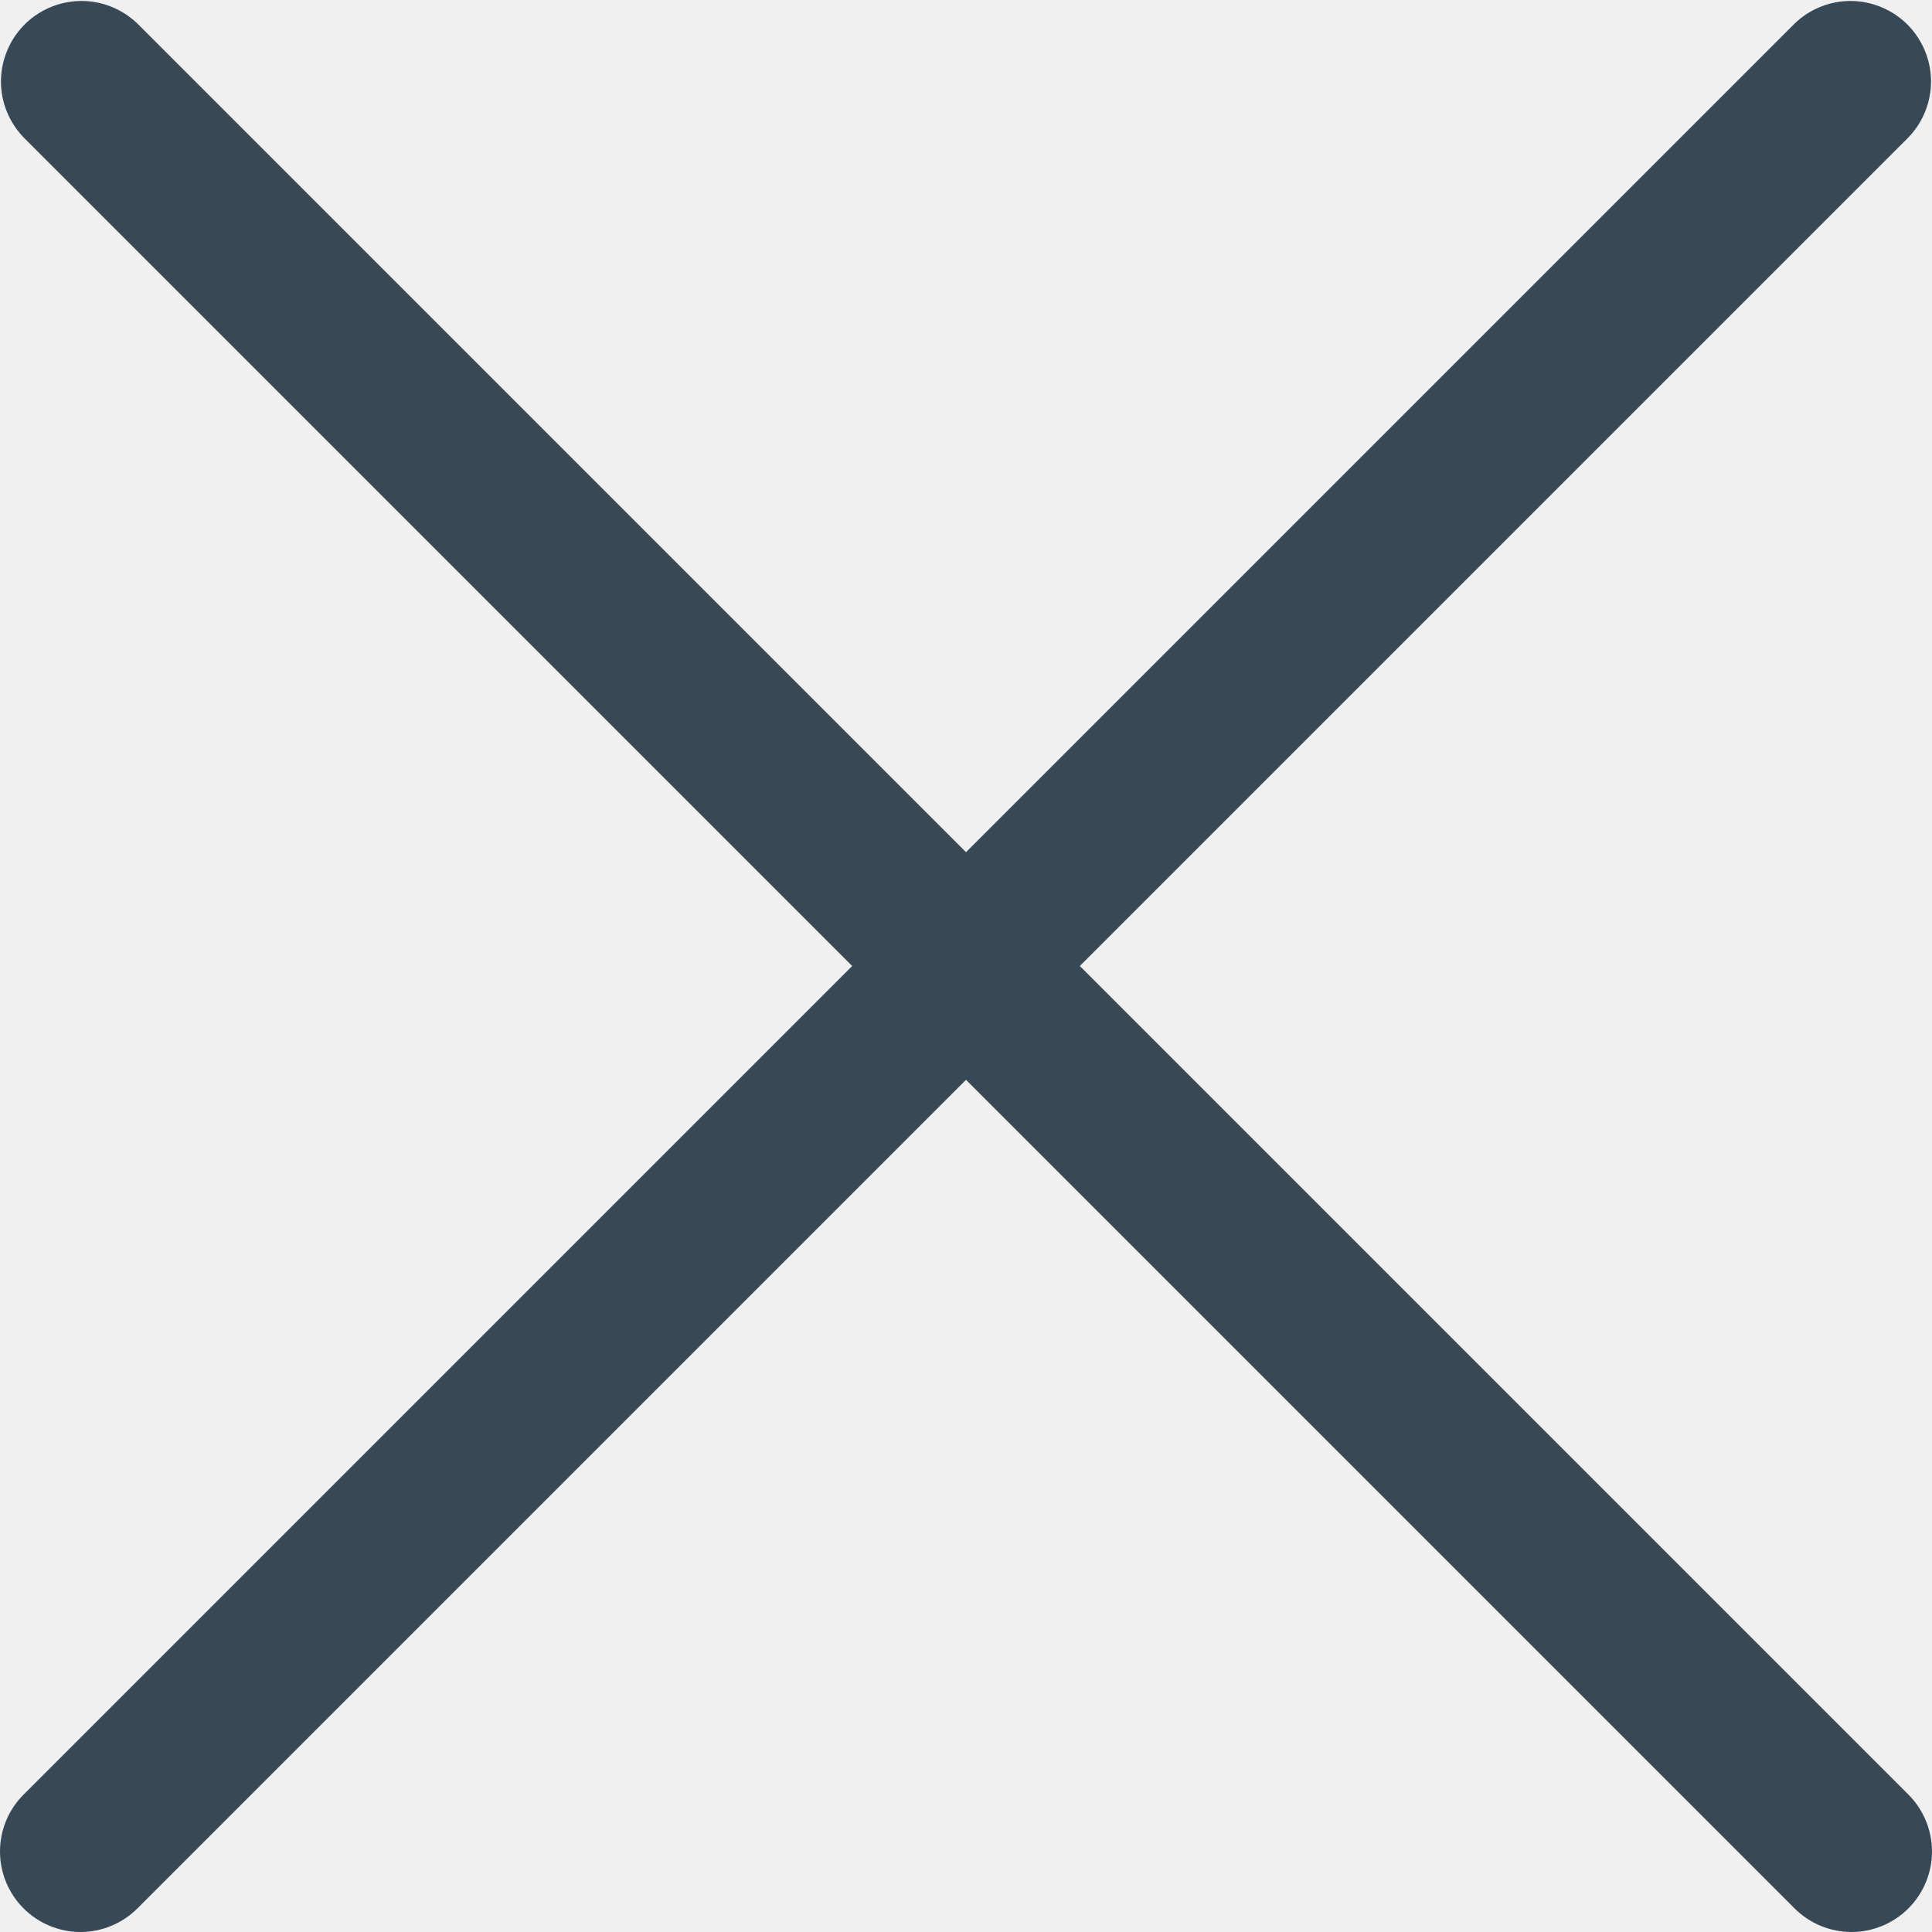
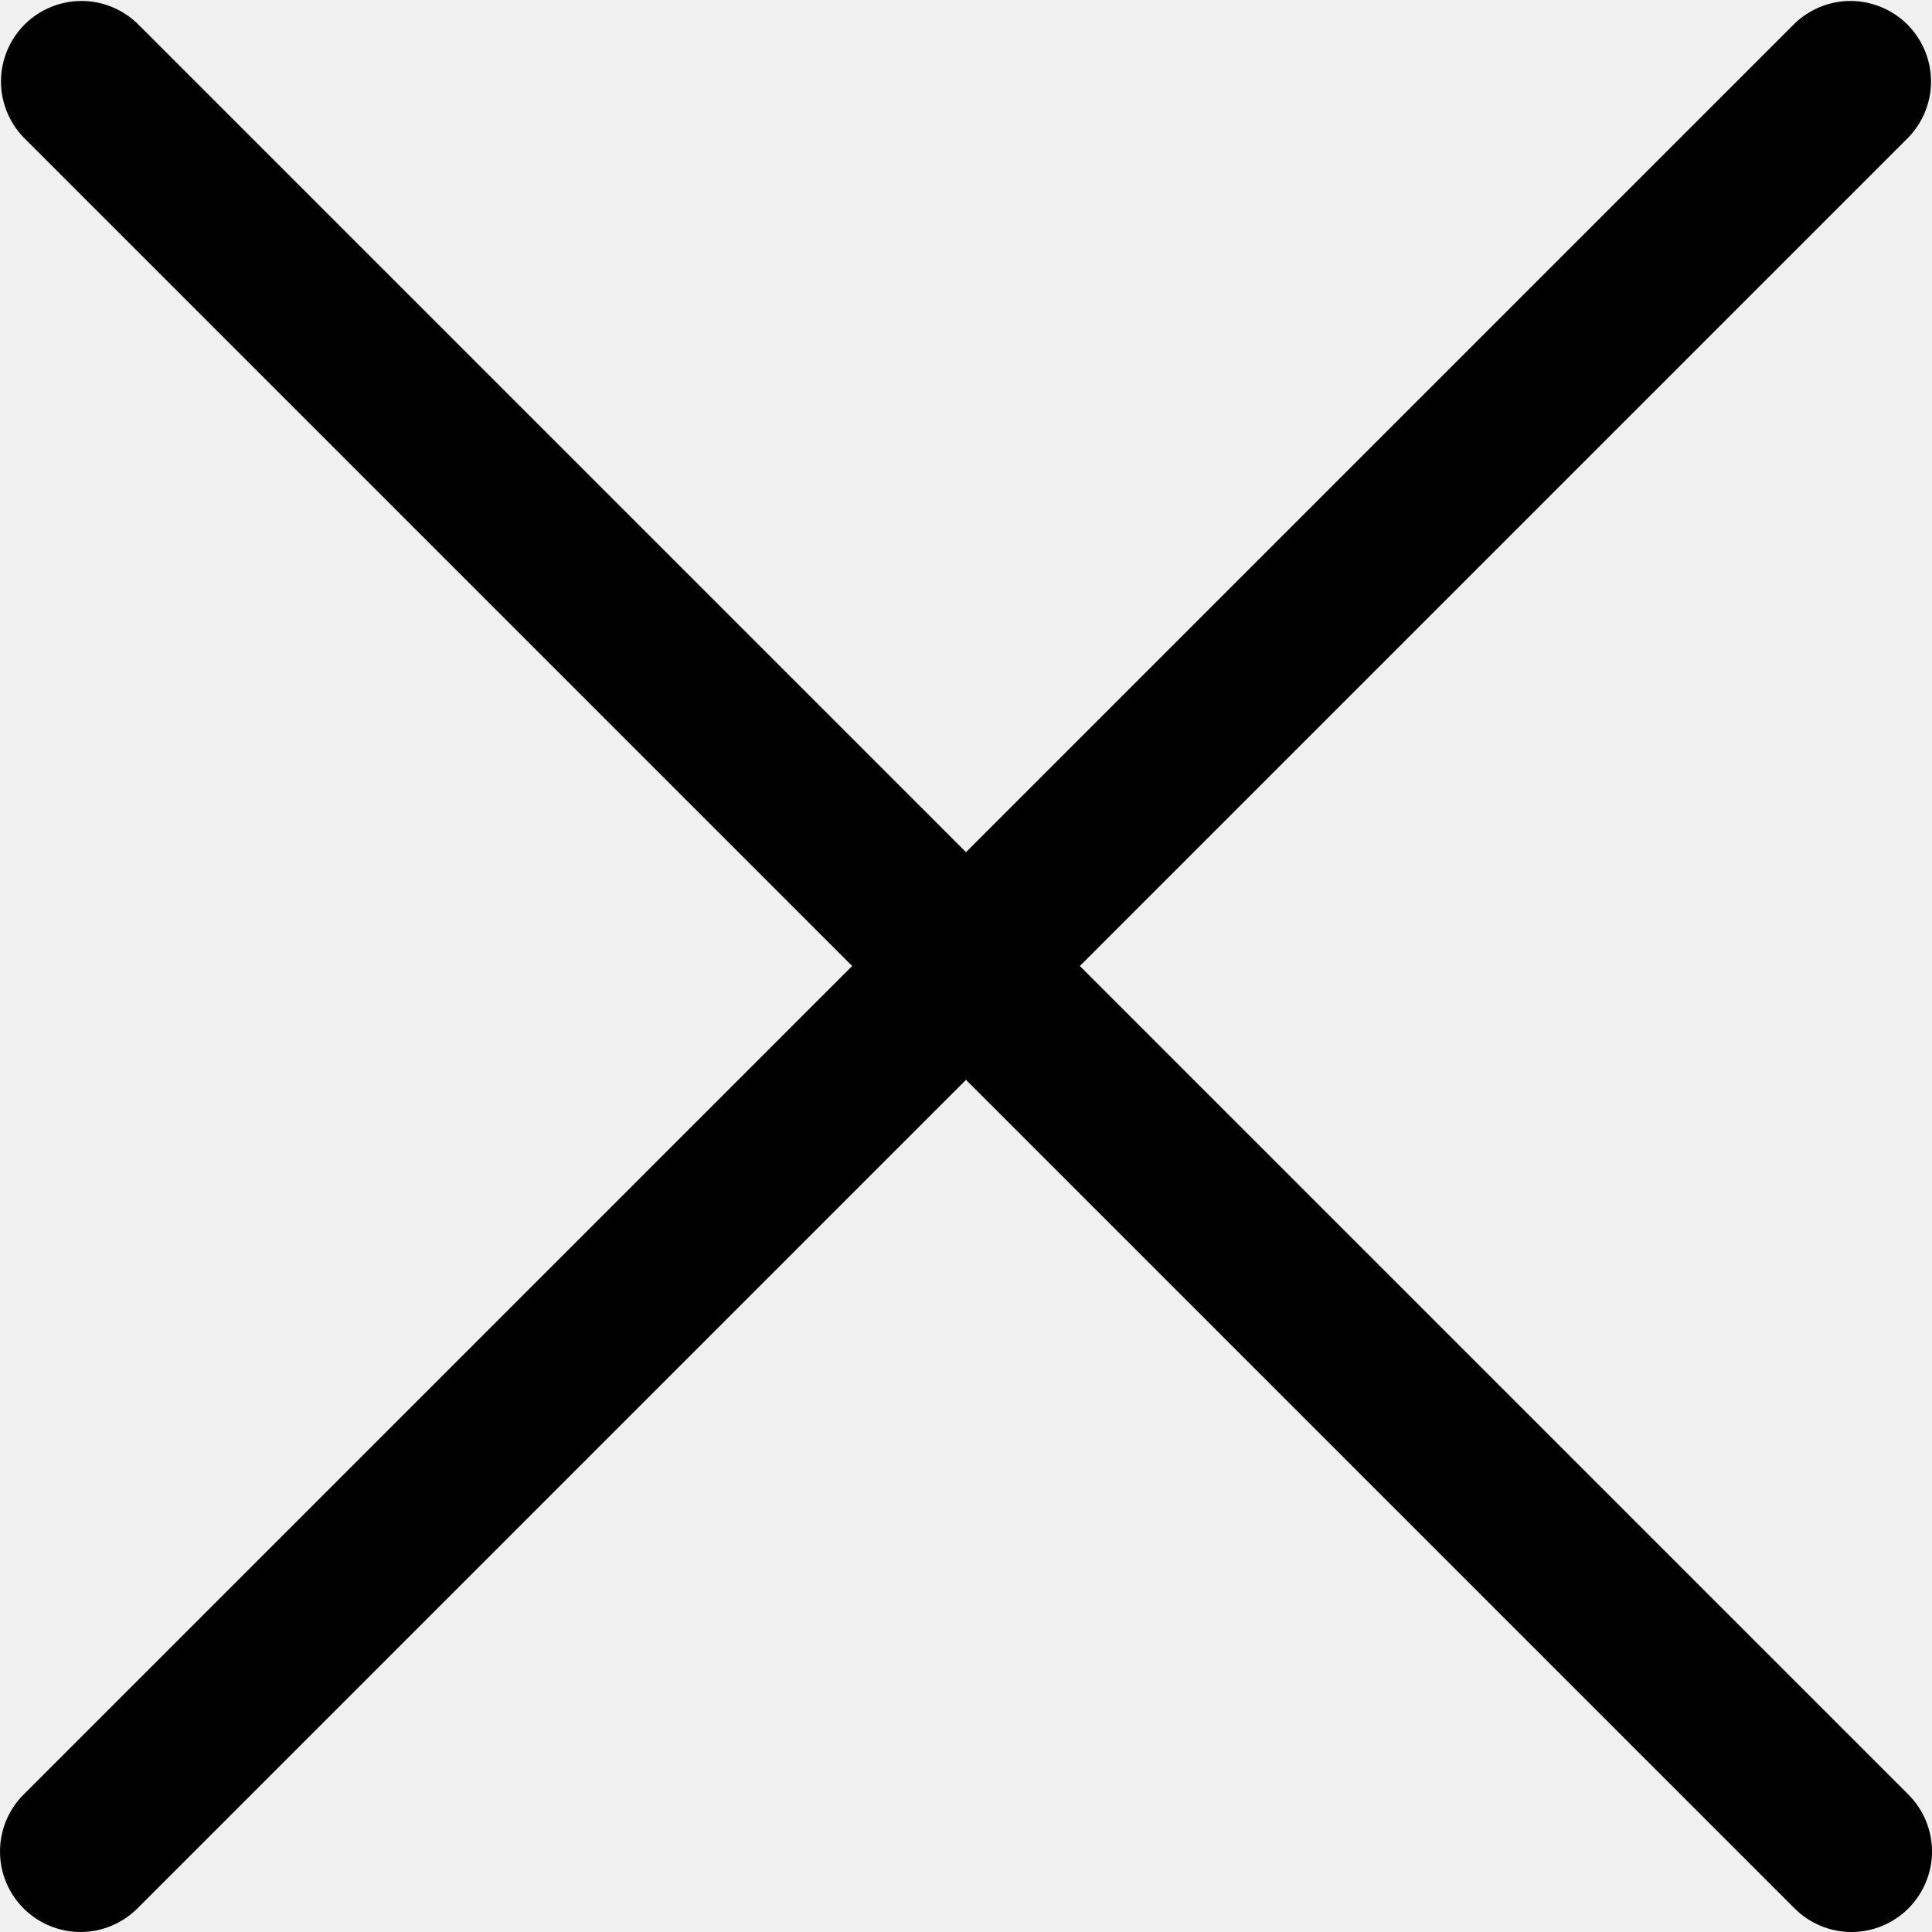
<svg xmlns="http://www.w3.org/2000/svg" width="24" height="24" viewBox="0 0 24 24" fill="none">
  <g clip-path="url(#clip0_406_1970)">
-     <path d="M13.414 12L23.707 1.707C23.889 1.518 23.99 1.266 23.988 1.004C23.985 0.741 23.88 0.491 23.695 0.305C23.509 0.12 23.259 0.015 22.996 0.012C22.734 0.01 22.482 0.111 22.293 0.293L12 10.586L1.707 0.293C1.518 0.111 1.266 0.01 1.004 0.012C0.741 0.015 0.49 0.12 0.305 0.305C0.12 0.491 0.015 0.741 0.012 1.004C0.01 1.266 0.111 1.518 0.293 1.707L10.586 12L0.293 22.293C0.105 22.48 0 22.735 0 23C0 23.265 0.105 23.519 0.293 23.707C0.48 23.894 0.735 24 1 24C1.265 24 1.519 23.894 1.707 23.707L12 13.414L22.293 23.707C22.48 23.894 22.735 24 23 24C23.265 24 23.519 23.894 23.707 23.707C23.894 23.519 24 23.265 24 23C24 22.735 23.894 22.48 23.707 22.293L13.414 12Z" fill="#374957" />
+     <path d="M13.414 12L23.707 1.707C23.889 1.518 23.99 1.266 23.988 1.004C23.985 0.741 23.88 0.491 23.695 0.305C23.509 0.12 23.259 0.015 22.996 0.012C22.734 0.01 22.482 0.111 22.293 0.293L12 10.586L1.707 0.293C1.518 0.111 1.266 0.01 1.004 0.012C0.741 0.015 0.49 0.12 0.305 0.305C0.12 0.491 0.015 0.741 0.012 1.004C0.01 1.266 0.111 1.518 0.293 1.707L10.586 12L0.293 22.293C0.105 22.48 0 22.735 0 23C0 23.265 0.105 23.519 0.293 23.707C0.48 23.894 0.735 24 1 24C1.265 24 1.519 23.894 1.707 23.707L12 13.414L22.293 23.707C22.48 23.894 22.735 24 23 24C23.265 24 23.519 23.894 23.707 23.707C23.894 23.519 24 23.265 24 23C24 22.735 23.894 22.48 23.707 22.293L13.414 12Z" fill="#000" />
  </g>
  <defs>
    <clipPath id="clip0_406_1970">
      <rect width="24" height="24" fill="white" />
    </clipPath>
  </defs>
</svg>
